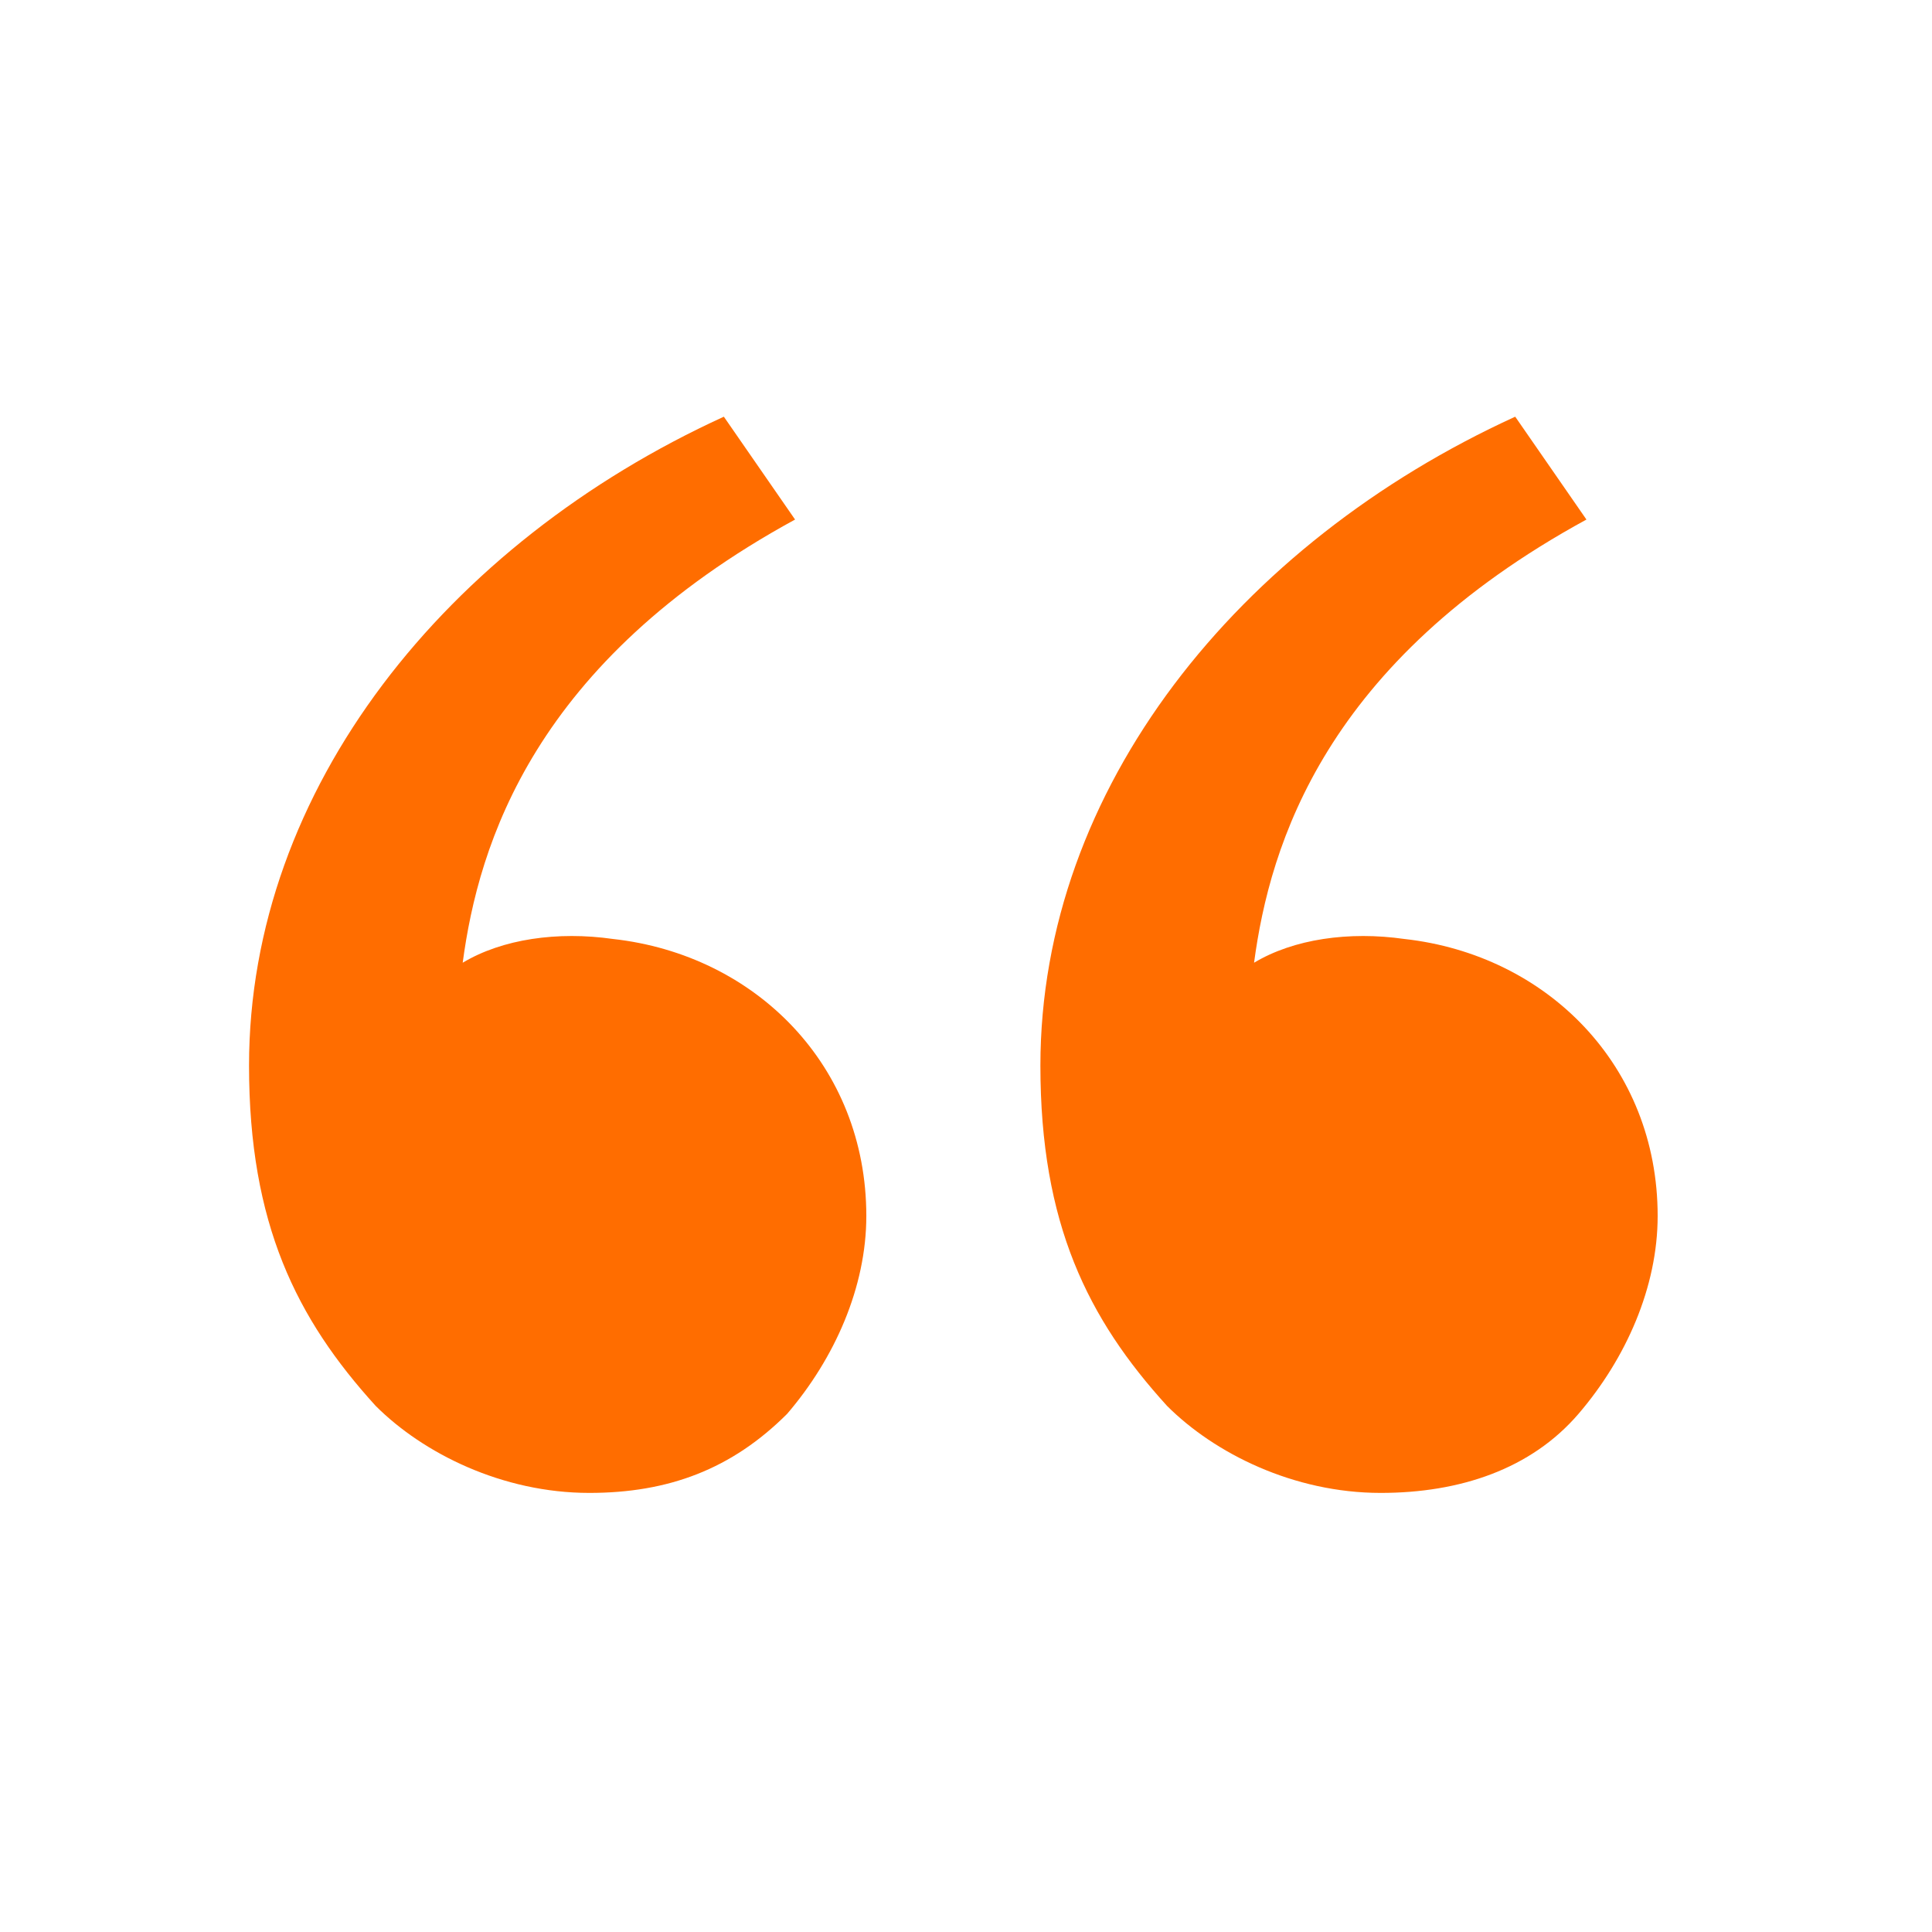
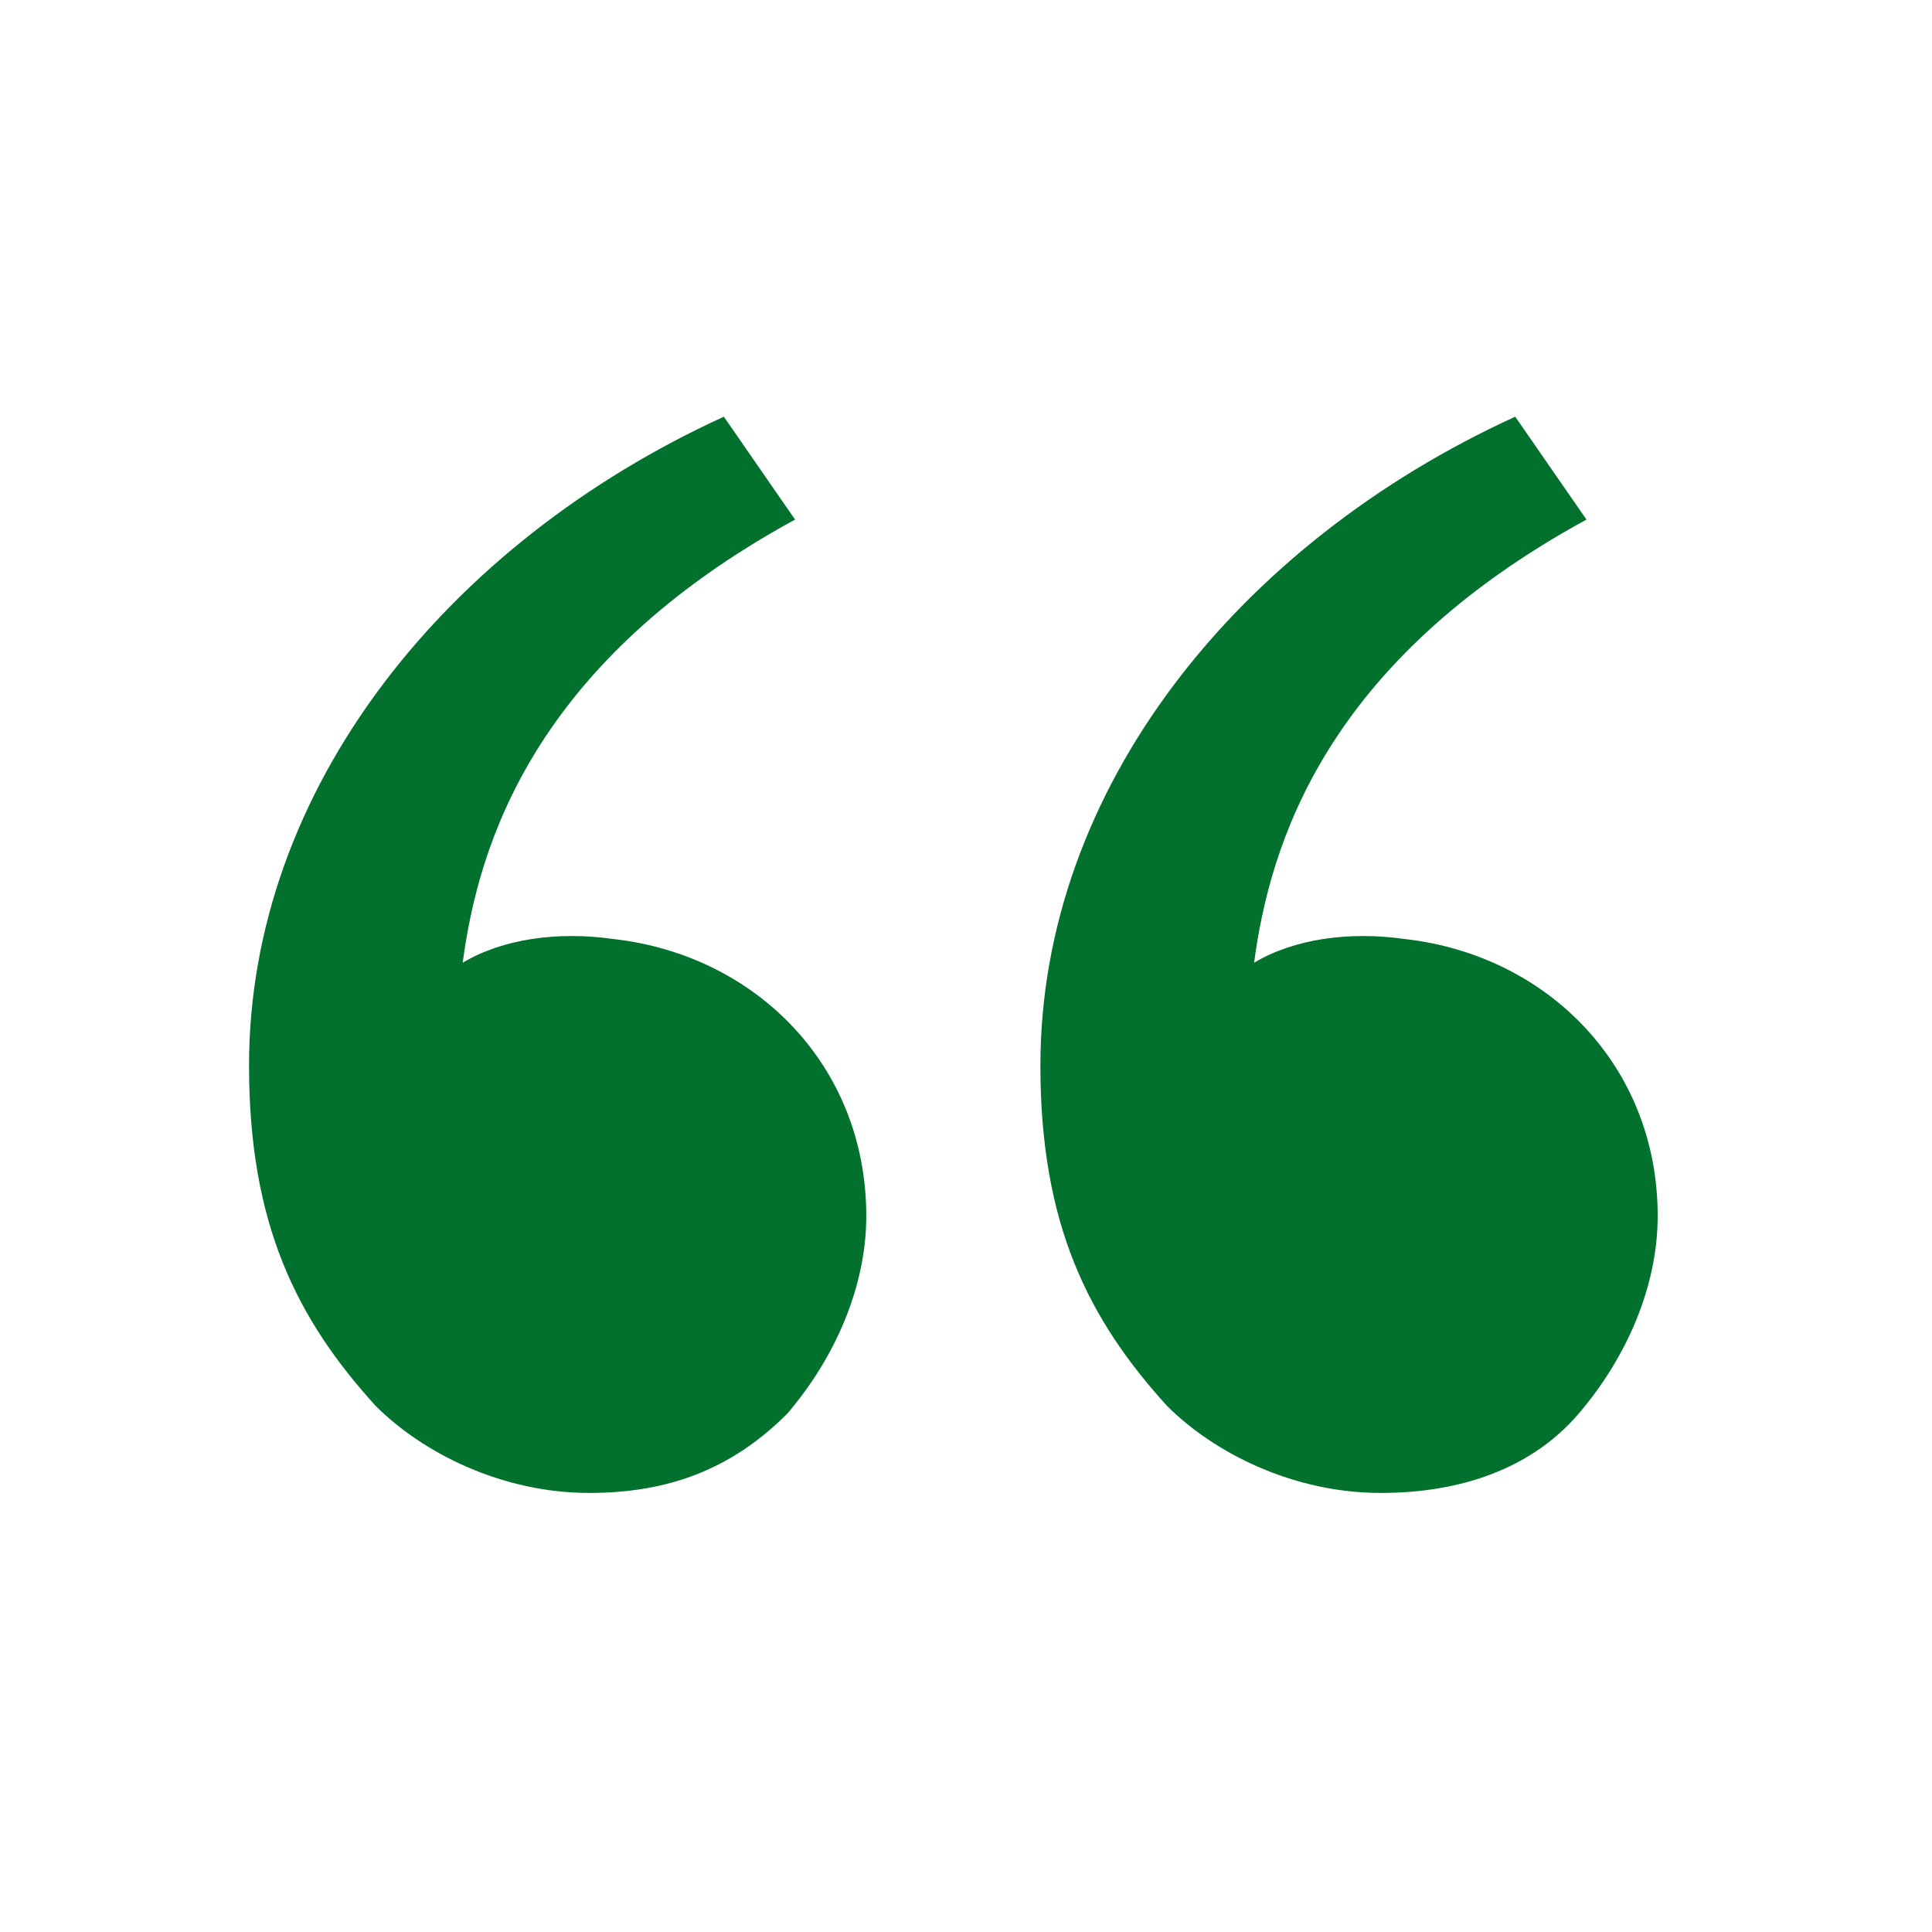
- <svg xmlns="http://www.w3.org/2000/svg" width="59" height="59" viewBox="0 0 59 59" fill="none">
-   <path d="M11.472 42.933C9.055 40.275 7.605 37.375 7.605 32.541C7.605 24.083 13.647 16.591 22.105 12.725L24.28 15.866C16.305 20.216 14.614 25.775 14.13 29.4C15.339 28.675 17.03 28.433 18.722 28.675C23.072 29.158 26.456 32.541 26.456 37.133C26.456 39.308 25.489 41.483 24.039 43.175C22.347 44.866 20.414 45.591 17.997 45.591C15.339 45.591 12.922 44.383 11.472 42.933ZM35.639 42.933C33.222 40.275 31.772 37.375 31.772 32.541C31.772 24.083 37.814 16.591 46.272 12.725L48.447 15.866C40.472 20.216 38.781 25.775 38.297 29.4C39.505 28.675 41.197 28.433 42.889 28.675C47.239 29.158 50.622 32.541 50.622 37.133C50.622 39.308 49.656 41.483 48.206 43.175C46.755 44.866 44.581 45.591 42.164 45.591C39.505 45.591 37.089 44.383 35.639 42.933Z" fill="#FF6D00" />
+ <svg xmlns="http://www.w3.org/2000/svg" version="1.1" id="Layer_1" x="0px" y="0px" width="59px" height="59px" viewBox="0 0 59 59" enable-background="new 0 0 59 59" xml:space="preserve">
+   <path fill="#01712D" d="M11.472,42.934c-2.417-2.659-3.867-5.559-3.867-10.393c0-8.458,6.042-15.95,14.5-19.816l2.175,3.142  c-7.975,4.35-9.667,9.908-10.15,13.533c1.208-0.725,2.9-0.966,4.592-0.725c4.35,0.483,7.733,3.866,7.733,8.458  c0,2.176-0.967,4.35-2.417,6.042c-1.691,1.691-3.625,2.417-6.042,2.417C15.339,45.592,12.922,44.383,11.472,42.934z M35.639,42.934  c-2.416-2.659-3.867-5.559-3.867-10.393c0-8.458,6.043-15.95,14.5-19.816l2.176,3.142c-7.975,4.35-9.667,9.908-10.15,13.533  c1.209-0.725,2.9-0.966,4.592-0.725c4.35,0.483,7.733,3.866,7.733,8.458c0,2.176-0.967,4.35-2.417,6.042  c-1.449,1.691-3.625,2.417-6.041,2.417C39.506,45.592,37.089,44.383,35.639,42.934z" />
</svg>
